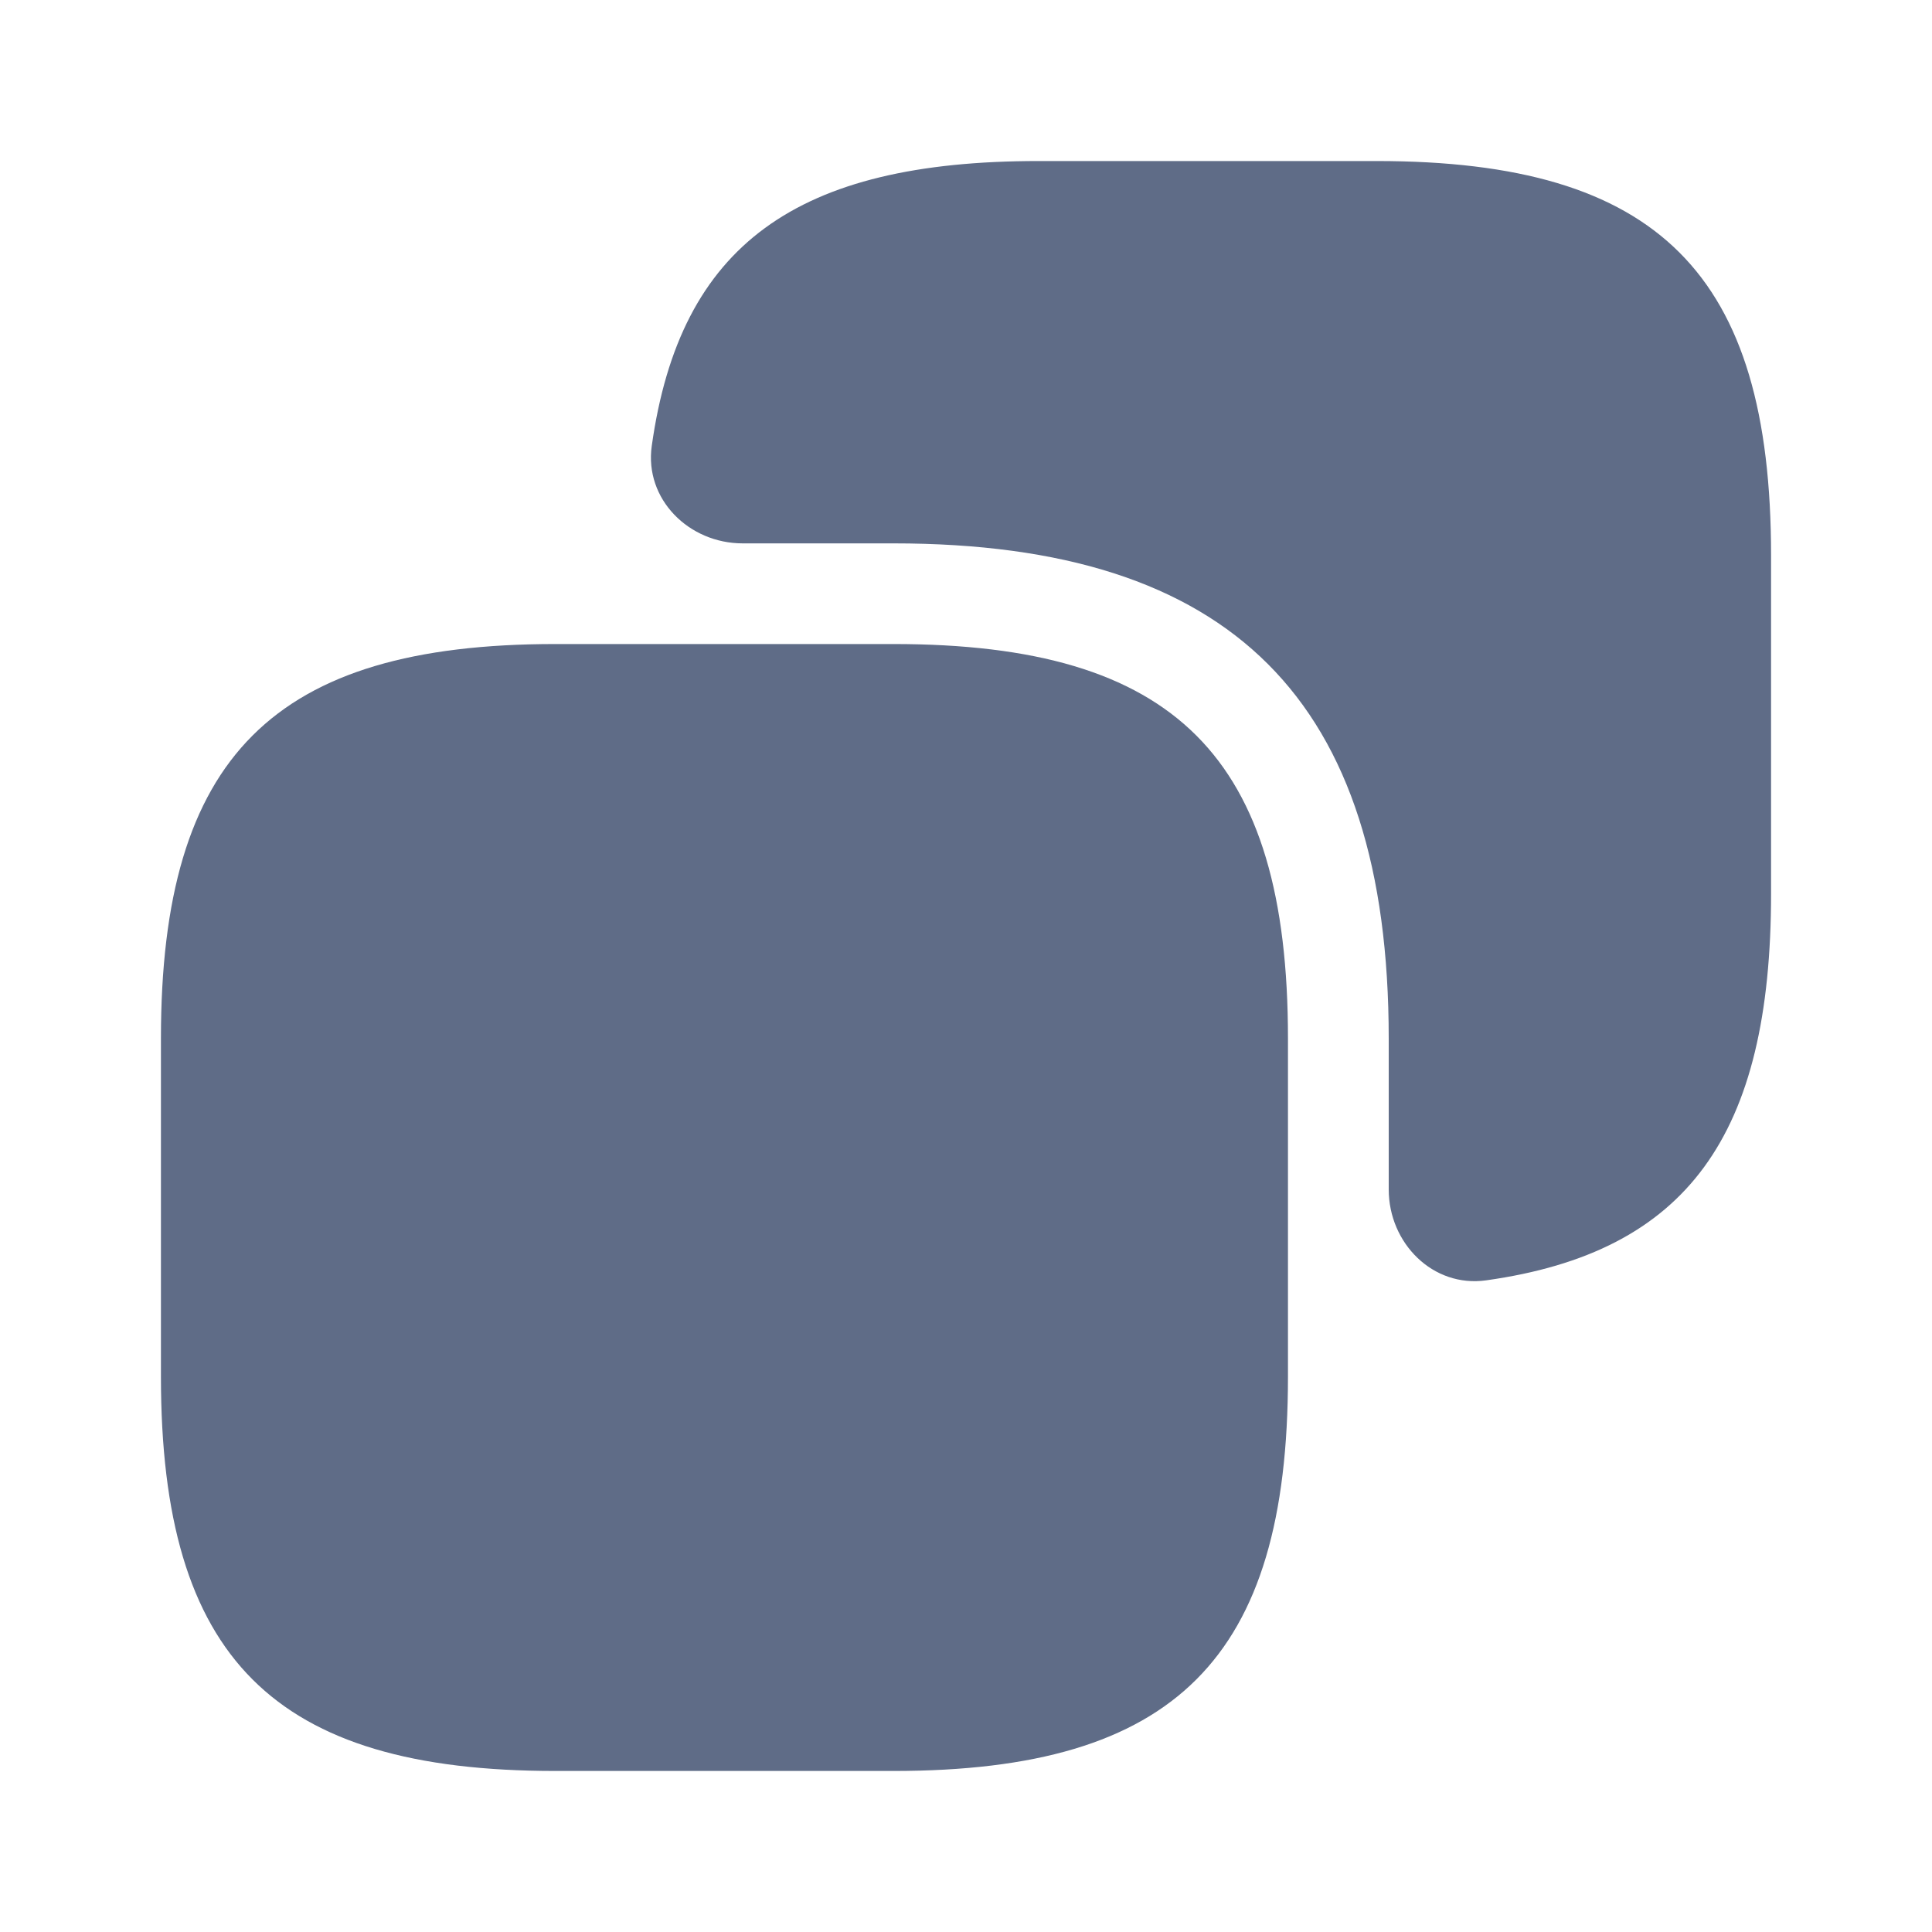
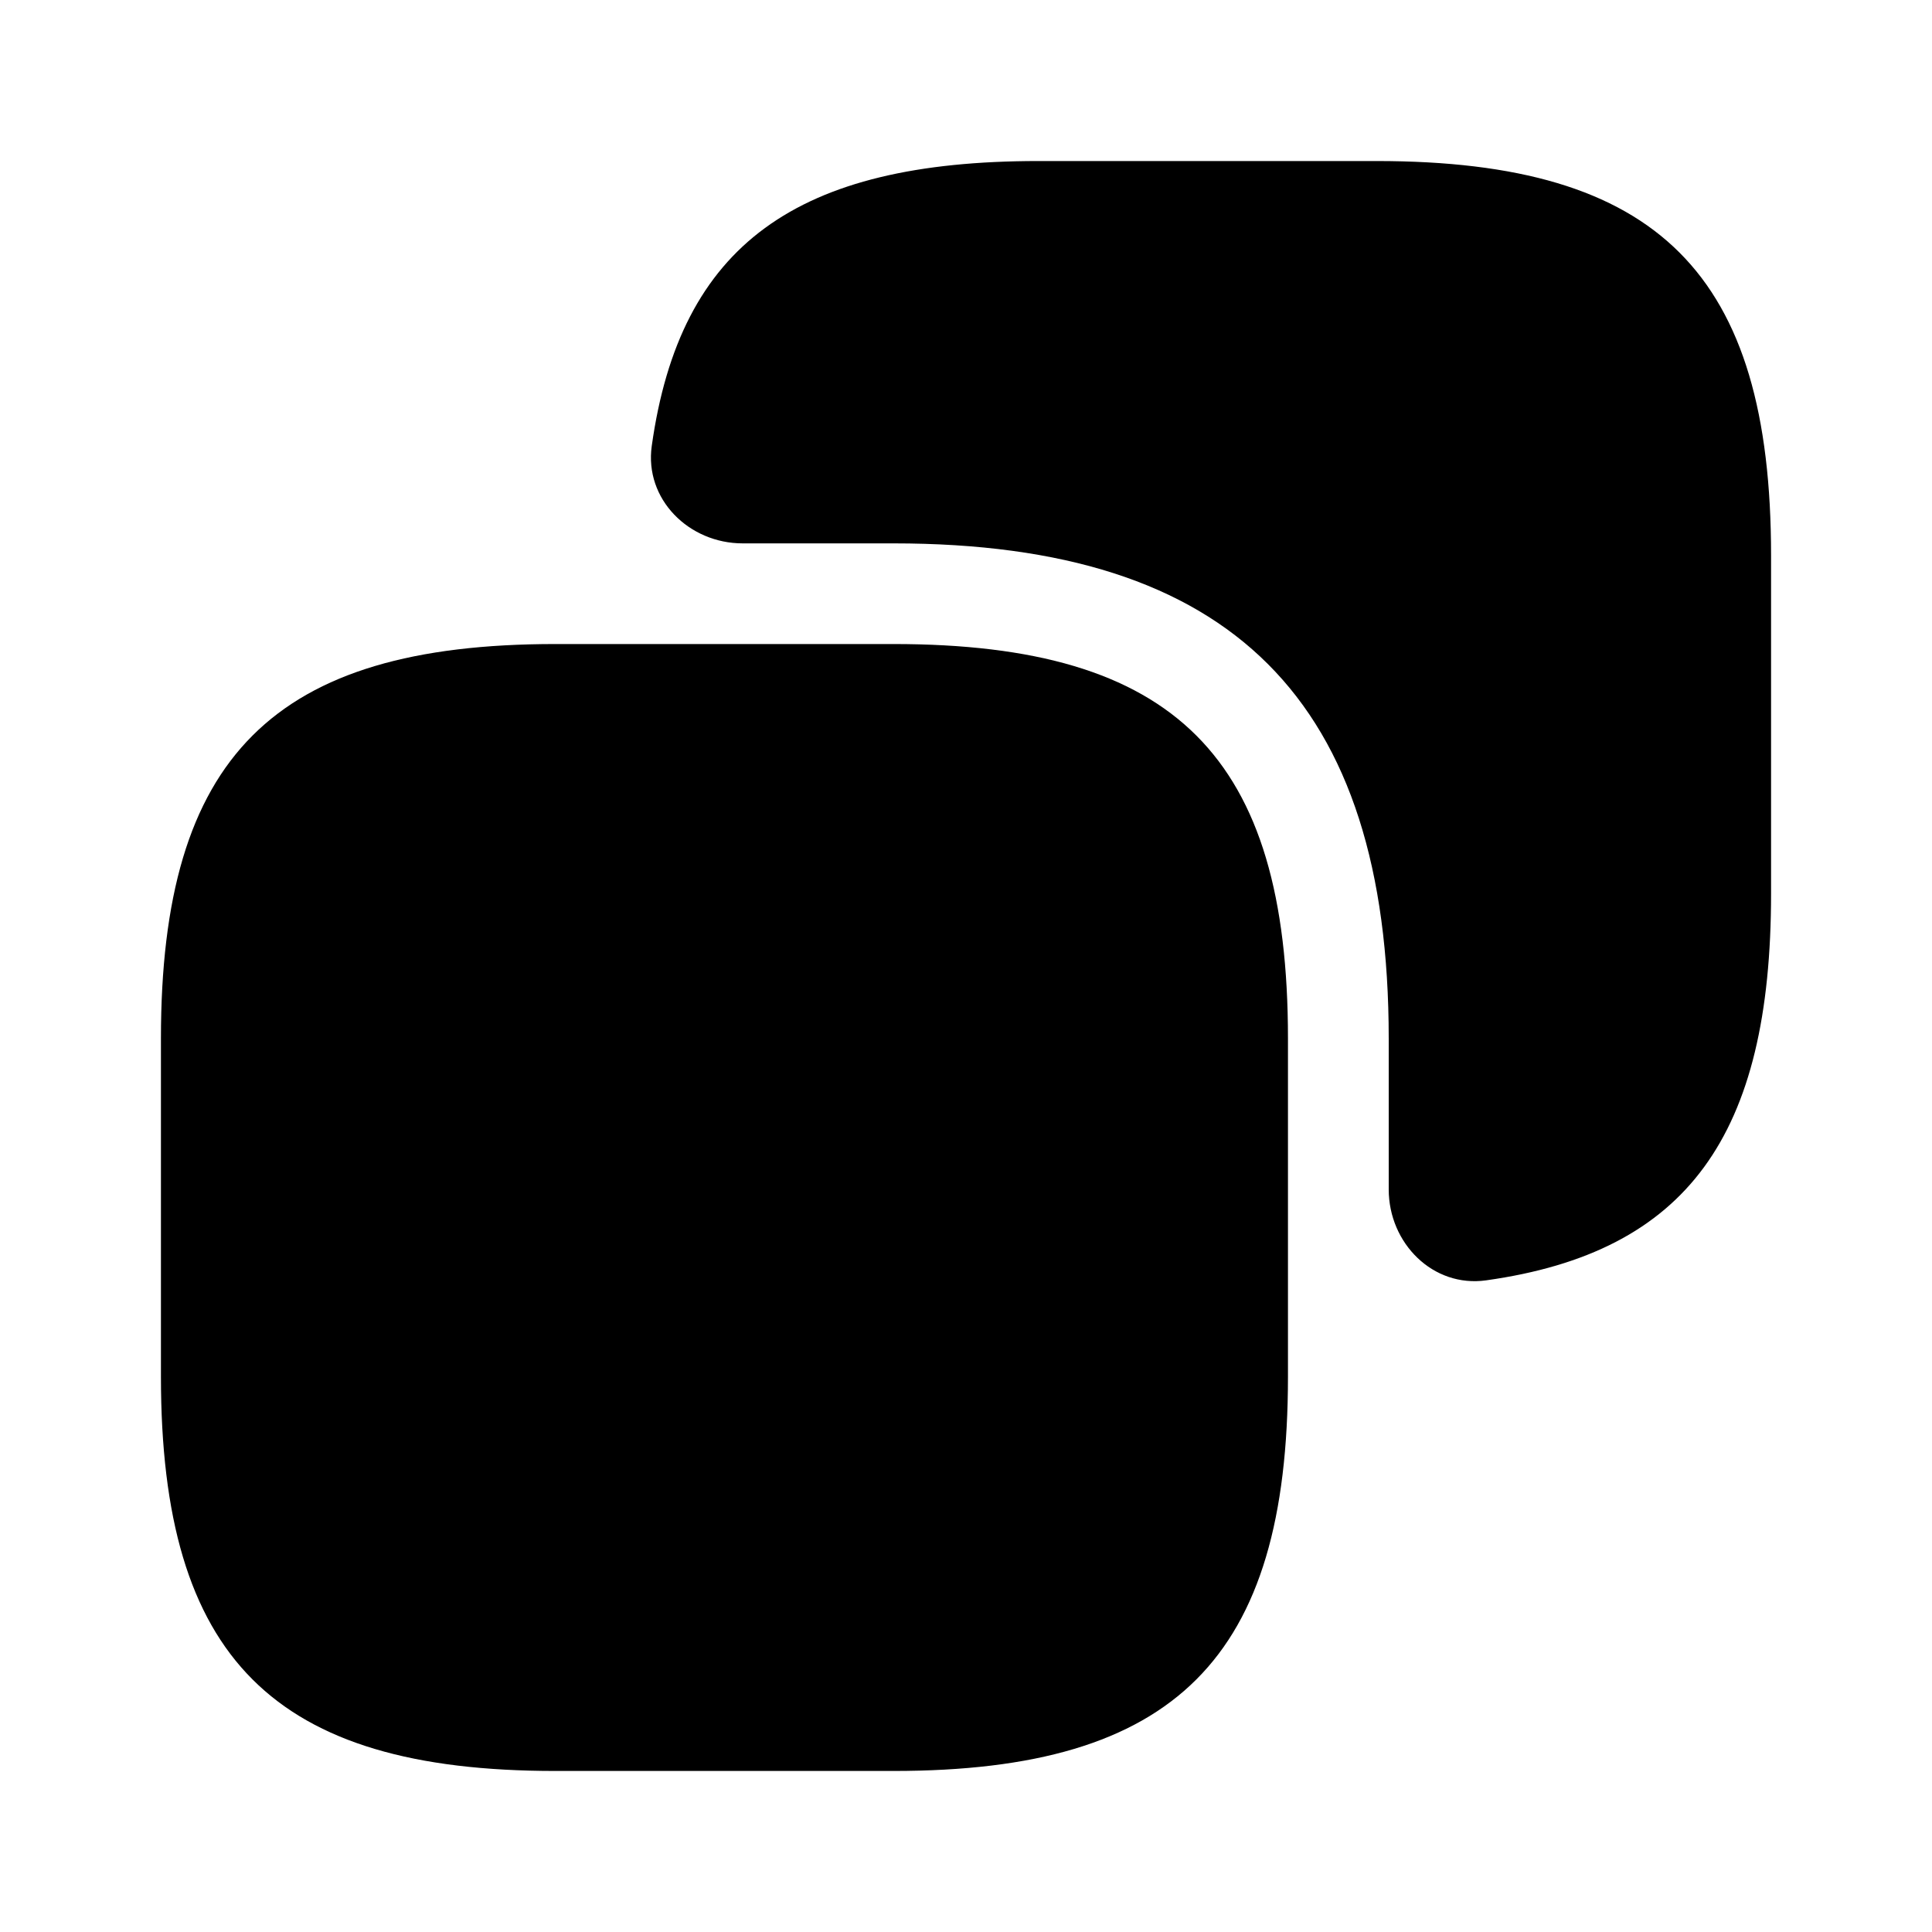
- <svg xmlns="http://www.w3.org/2000/svg" width="20" height="20" viewBox="0 0 20 20" fill="none">
-   <path d="M13.333 10.75V14.25C13.333 17.167 12.166 18.333 9.249 18.333H5.749C2.833 18.333 1.666 17.167 1.666 14.25V10.75C1.666 7.833 2.833 6.667 5.749 6.667H9.249C12.166 6.667 13.333 7.833 13.333 10.75Z" fill="#5F6C87" />
-   <path d="M14.251 1.667H10.751C8.247 1.667 7.039 2.532 6.747 4.616C6.669 5.167 7.131 5.625 7.688 5.625H9.251C12.751 5.625 14.376 7.25 14.376 10.75V12.313C14.376 12.87 14.834 13.332 15.385 13.254C17.468 12.962 18.334 11.754 18.334 9.25V5.75C18.334 2.833 17.167 1.667 14.251 1.667Z" fill="#5F6C87" />
+ <svg xmlns="http://www.w3.org/2000/svg" viewBox="0 0 20 20">
+   <path d="M13.333 10.75V14.25C13.333 17.167 12.166 18.333 9.249 18.333H5.749C2.833 18.333 1.666 17.167 1.666 14.25V10.75C1.666 7.833 2.833 6.667 5.749 6.667H9.249C12.166 6.667 13.333 7.833 13.333 10.75Z" />
+   <path d="M14.251 1.667H10.751C8.247 1.667 7.039 2.532 6.747 4.616C6.669 5.167 7.131 5.625 7.688 5.625H9.251C12.751 5.625 14.376 7.25 14.376 10.75V12.313C14.376 12.87 14.834 13.332 15.385 13.254C17.468 12.962 18.334 11.754 18.334 9.25V5.75C18.334 2.833 17.167 1.667 14.251 1.667Z" />
</svg>
